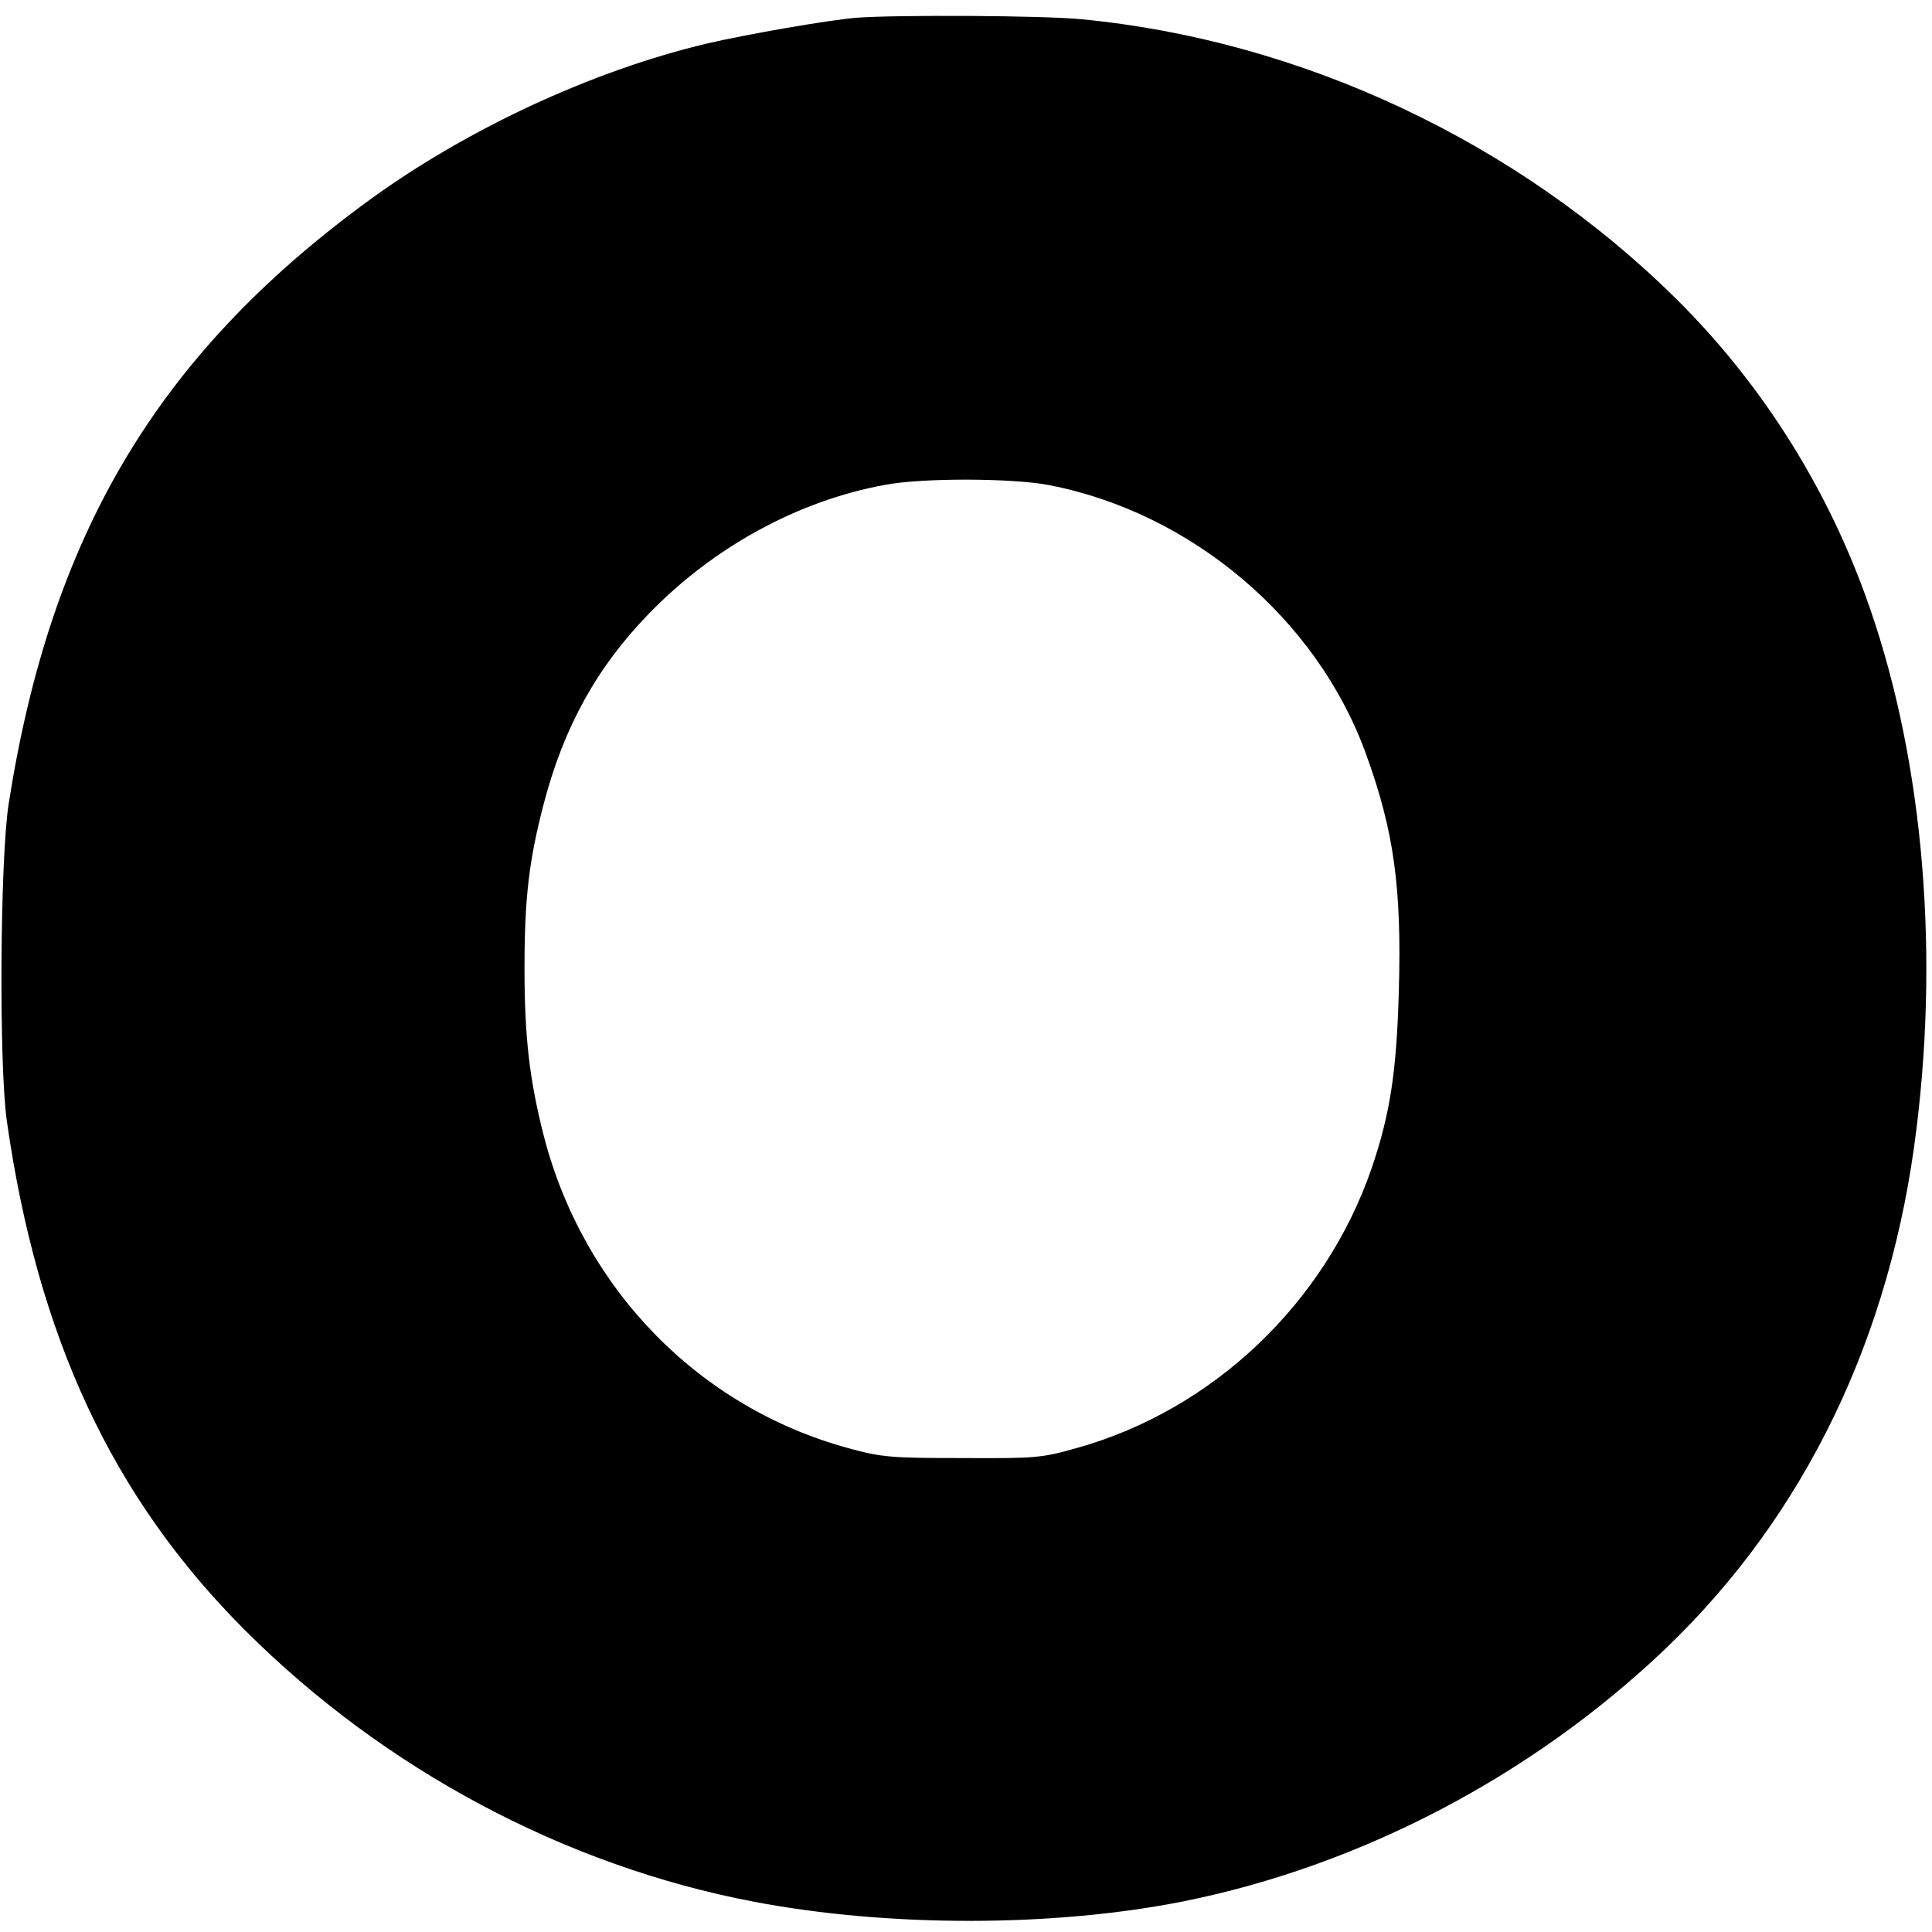
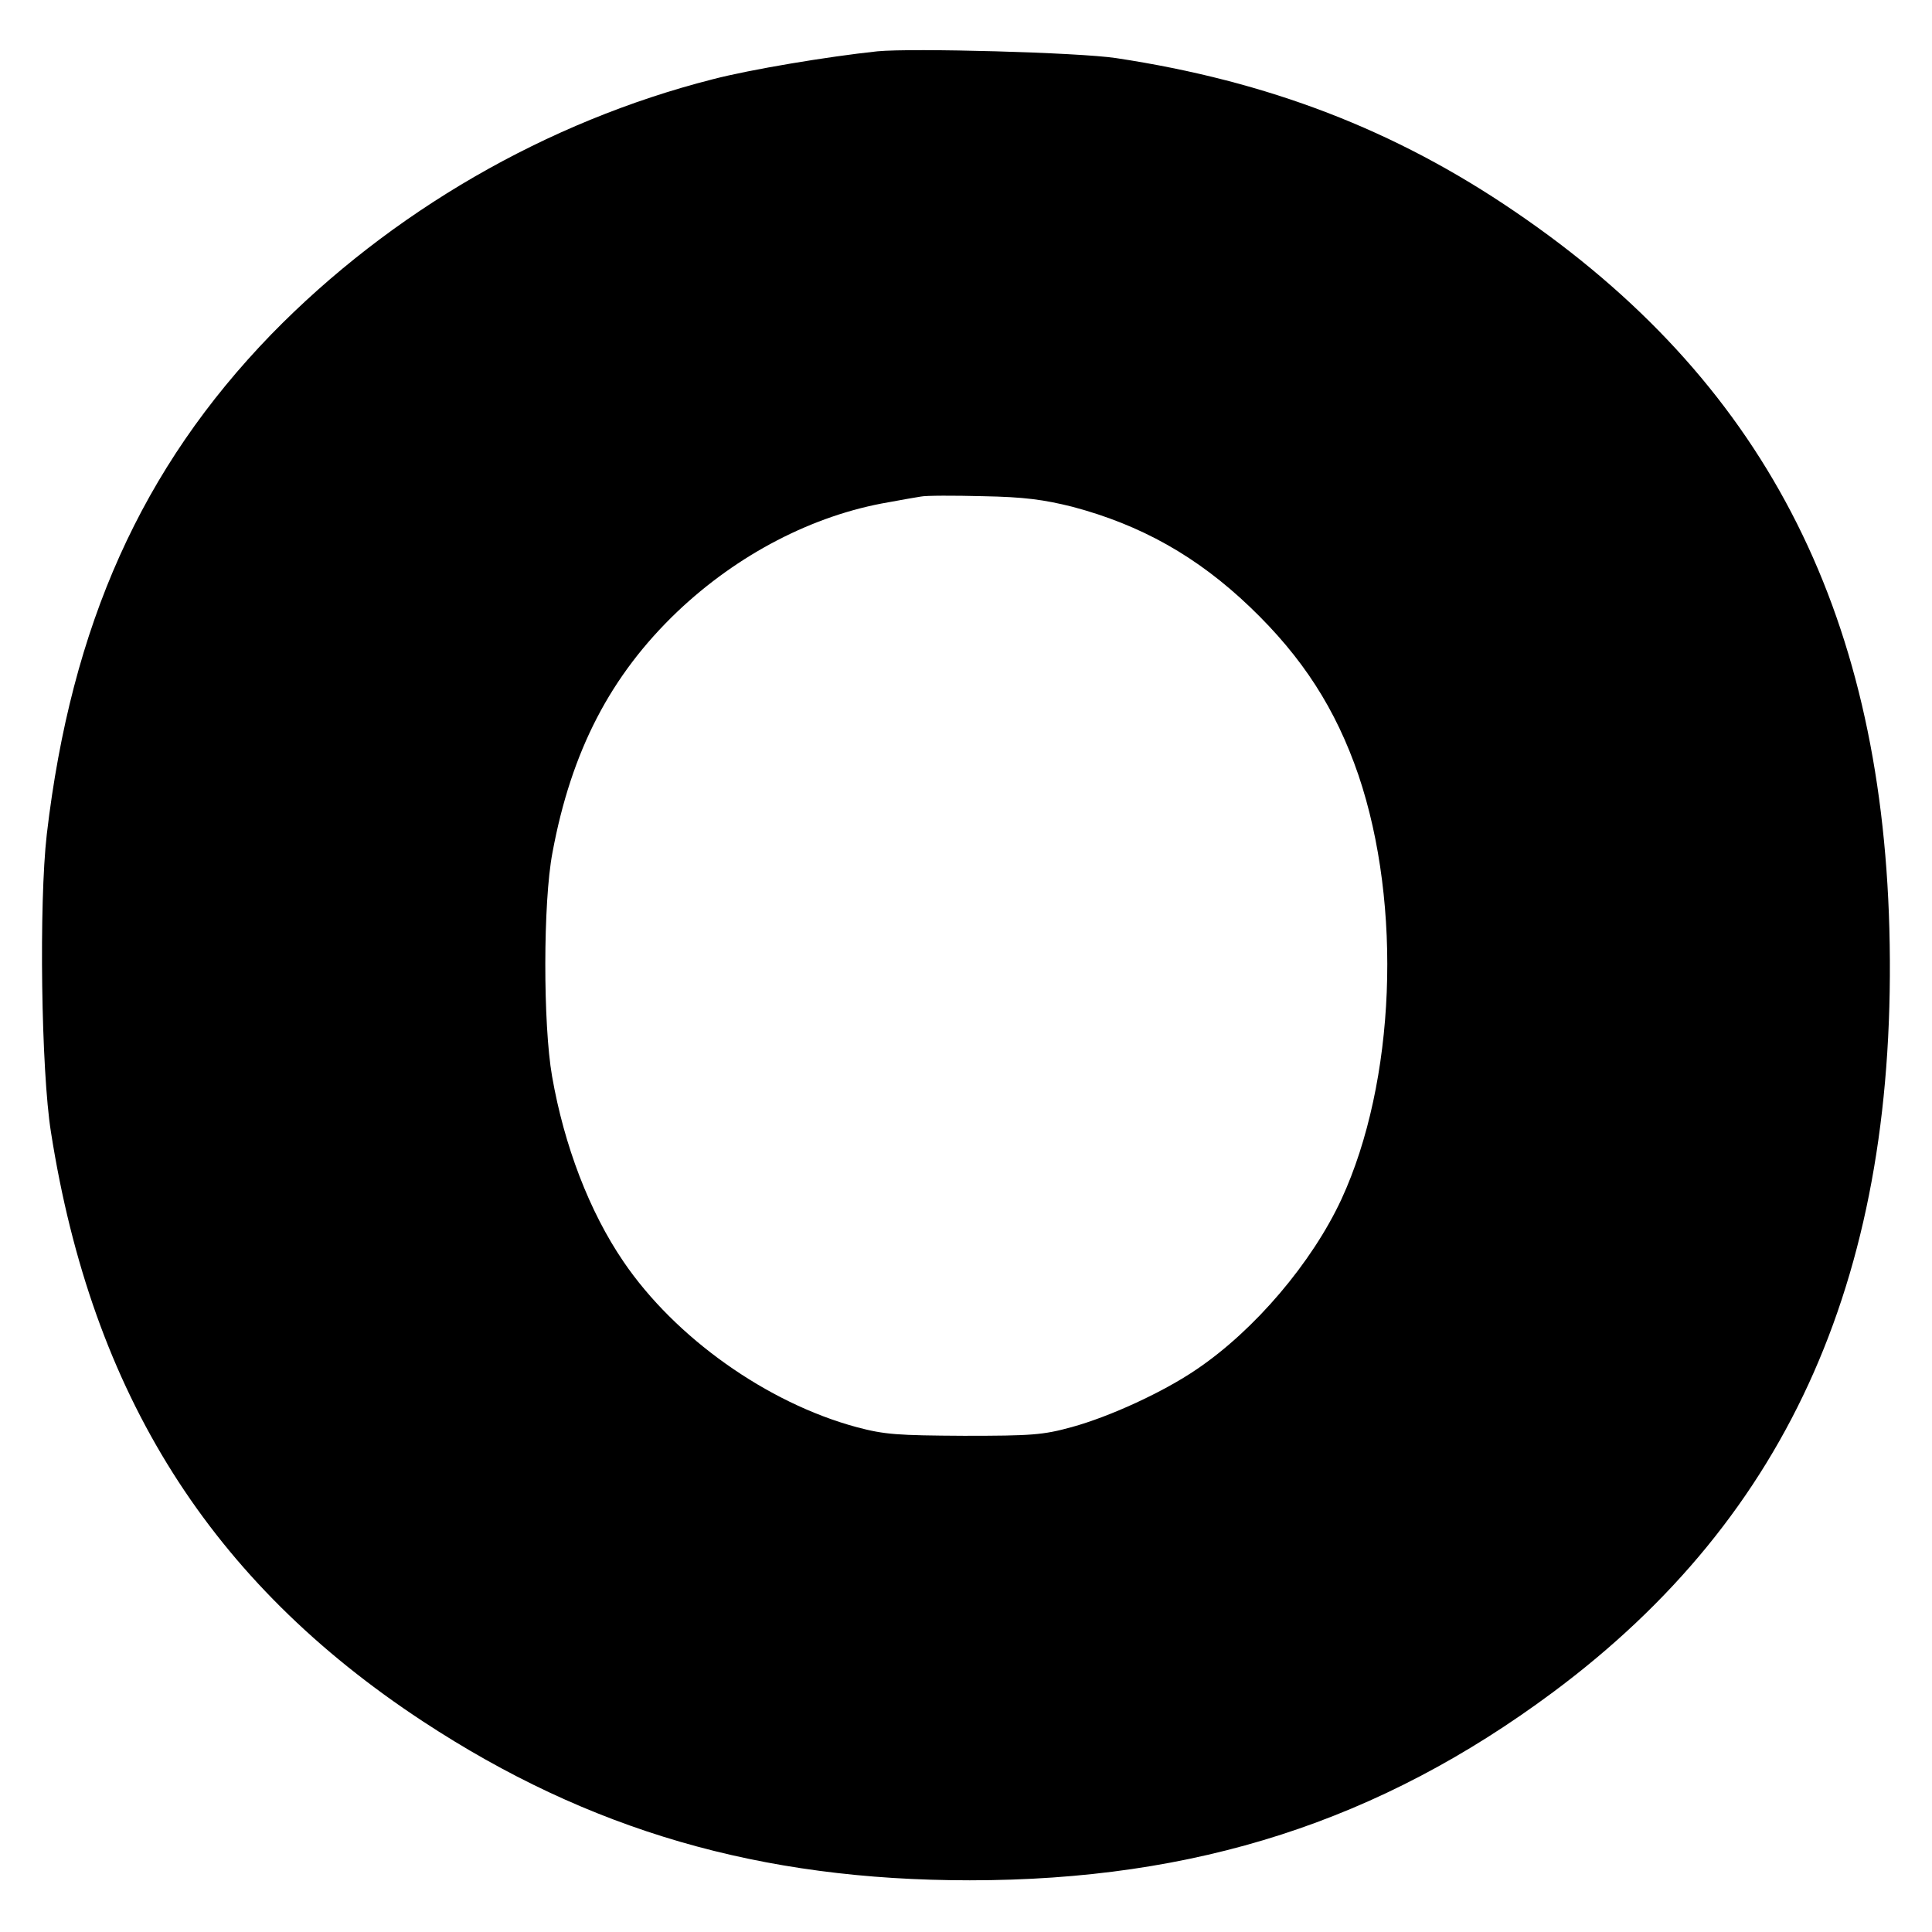
<svg xmlns="http://www.w3.org/2000/svg" version="1" width="682.667" height="682.667" viewBox="0 0 512 512">
-   <path d="M227 4.7c-7.3.6-28.7 4.3-39.5 6.8-30.9 7.3-64.9 23.2-91.1 42.6-55 40.6-83 88-94.1 158.9-2.3 14.7-2.6 69-.5 84 8.2 57.5 28 99.9 63.1 135 37 37 85 62.5 135 72 35.8 6.8 79.4 6.7 113.6-.1 47-9.4 92.6-33.3 127.9-67 36.9-35.3 59.8-82.6 66.5-137.9 6.2-50 1.2-101-13.7-141.6-10.8-29.6-28.1-56.6-50.2-78.4-41.9-41.4-99-68.3-157.4-73.9-10-1-48.8-1.2-59.6-.4zm50.7 123.8c37.9 7.2 71.3 35.4 84.3 71.3 7.4 20.4 9.5 35.3 8.7 63-.6 21.3-2.3 32.4-7.2 46.8-12.3 35.7-42 64-78 74.1-9.5 2.7-11 2.8-30.5 2.7-18.9 0-21.3-.2-30.1-2.6-39.7-10.8-70.3-42.2-80.8-82.8-3.8-15-5.1-26.1-5.1-44.5 0-18.5 1.2-28.6 5.1-43.5 5.3-20.3 14.1-36.2 27.8-50.3 17.1-17.7 39.6-30 62.6-34.2 9.9-1.9 33.5-1.8 43.2 0z" />
+   <path d="M232.5 13.6c-13.2 1.4-33.6 4.8-43.6 7.4-44 11.2-85.3 35.1-117 67.6-34.3 35.4-53 77-59.5 132.5-2.1 18.3-1.5 62.6 1.1 78.9 10.9 69.5 42.3 119.2 98.6 156.2 44 28.9 89.4 42.1 144.9 42.1 60 0 108.6-15.7 154.5-49.8 63.1-46.9 91.6-111.7 89.2-202.4-2.3-85.1-33.9-145.6-99.2-190-31.8-21.7-65.4-34.6-105.7-40.7-9.9-1.5-54-2.7-63.3-1.8zm51.7 120.7c18.1 4.8 33 13.1 47.1 26.6 13.9 13.3 22.7 27 28.7 44.5 11.7 34.6 9.8 81.4-4.5 112.4-7.8 16.8-23 34.7-38.4 45.1-8.8 6-22.9 12.5-33.1 15.3-7.6 2.1-10.7 2.3-28.5 2.3-17.6-.1-21-.3-28.5-2.3-23.7-6.4-48.1-23.7-61.8-43.9-9-13.2-15.7-30.7-18.9-49.1-2.4-13.7-2.4-46.1.1-59.2 5-27 15.4-47 33.1-63.9 16-15.2 36-25.6 56-29 3.3-.6 7.1-1.3 8.5-1.5 1.4-.3 8.8-.3 16.5-.1 10.9.2 16.1.9 23.7 2.8z" />
</svg>
